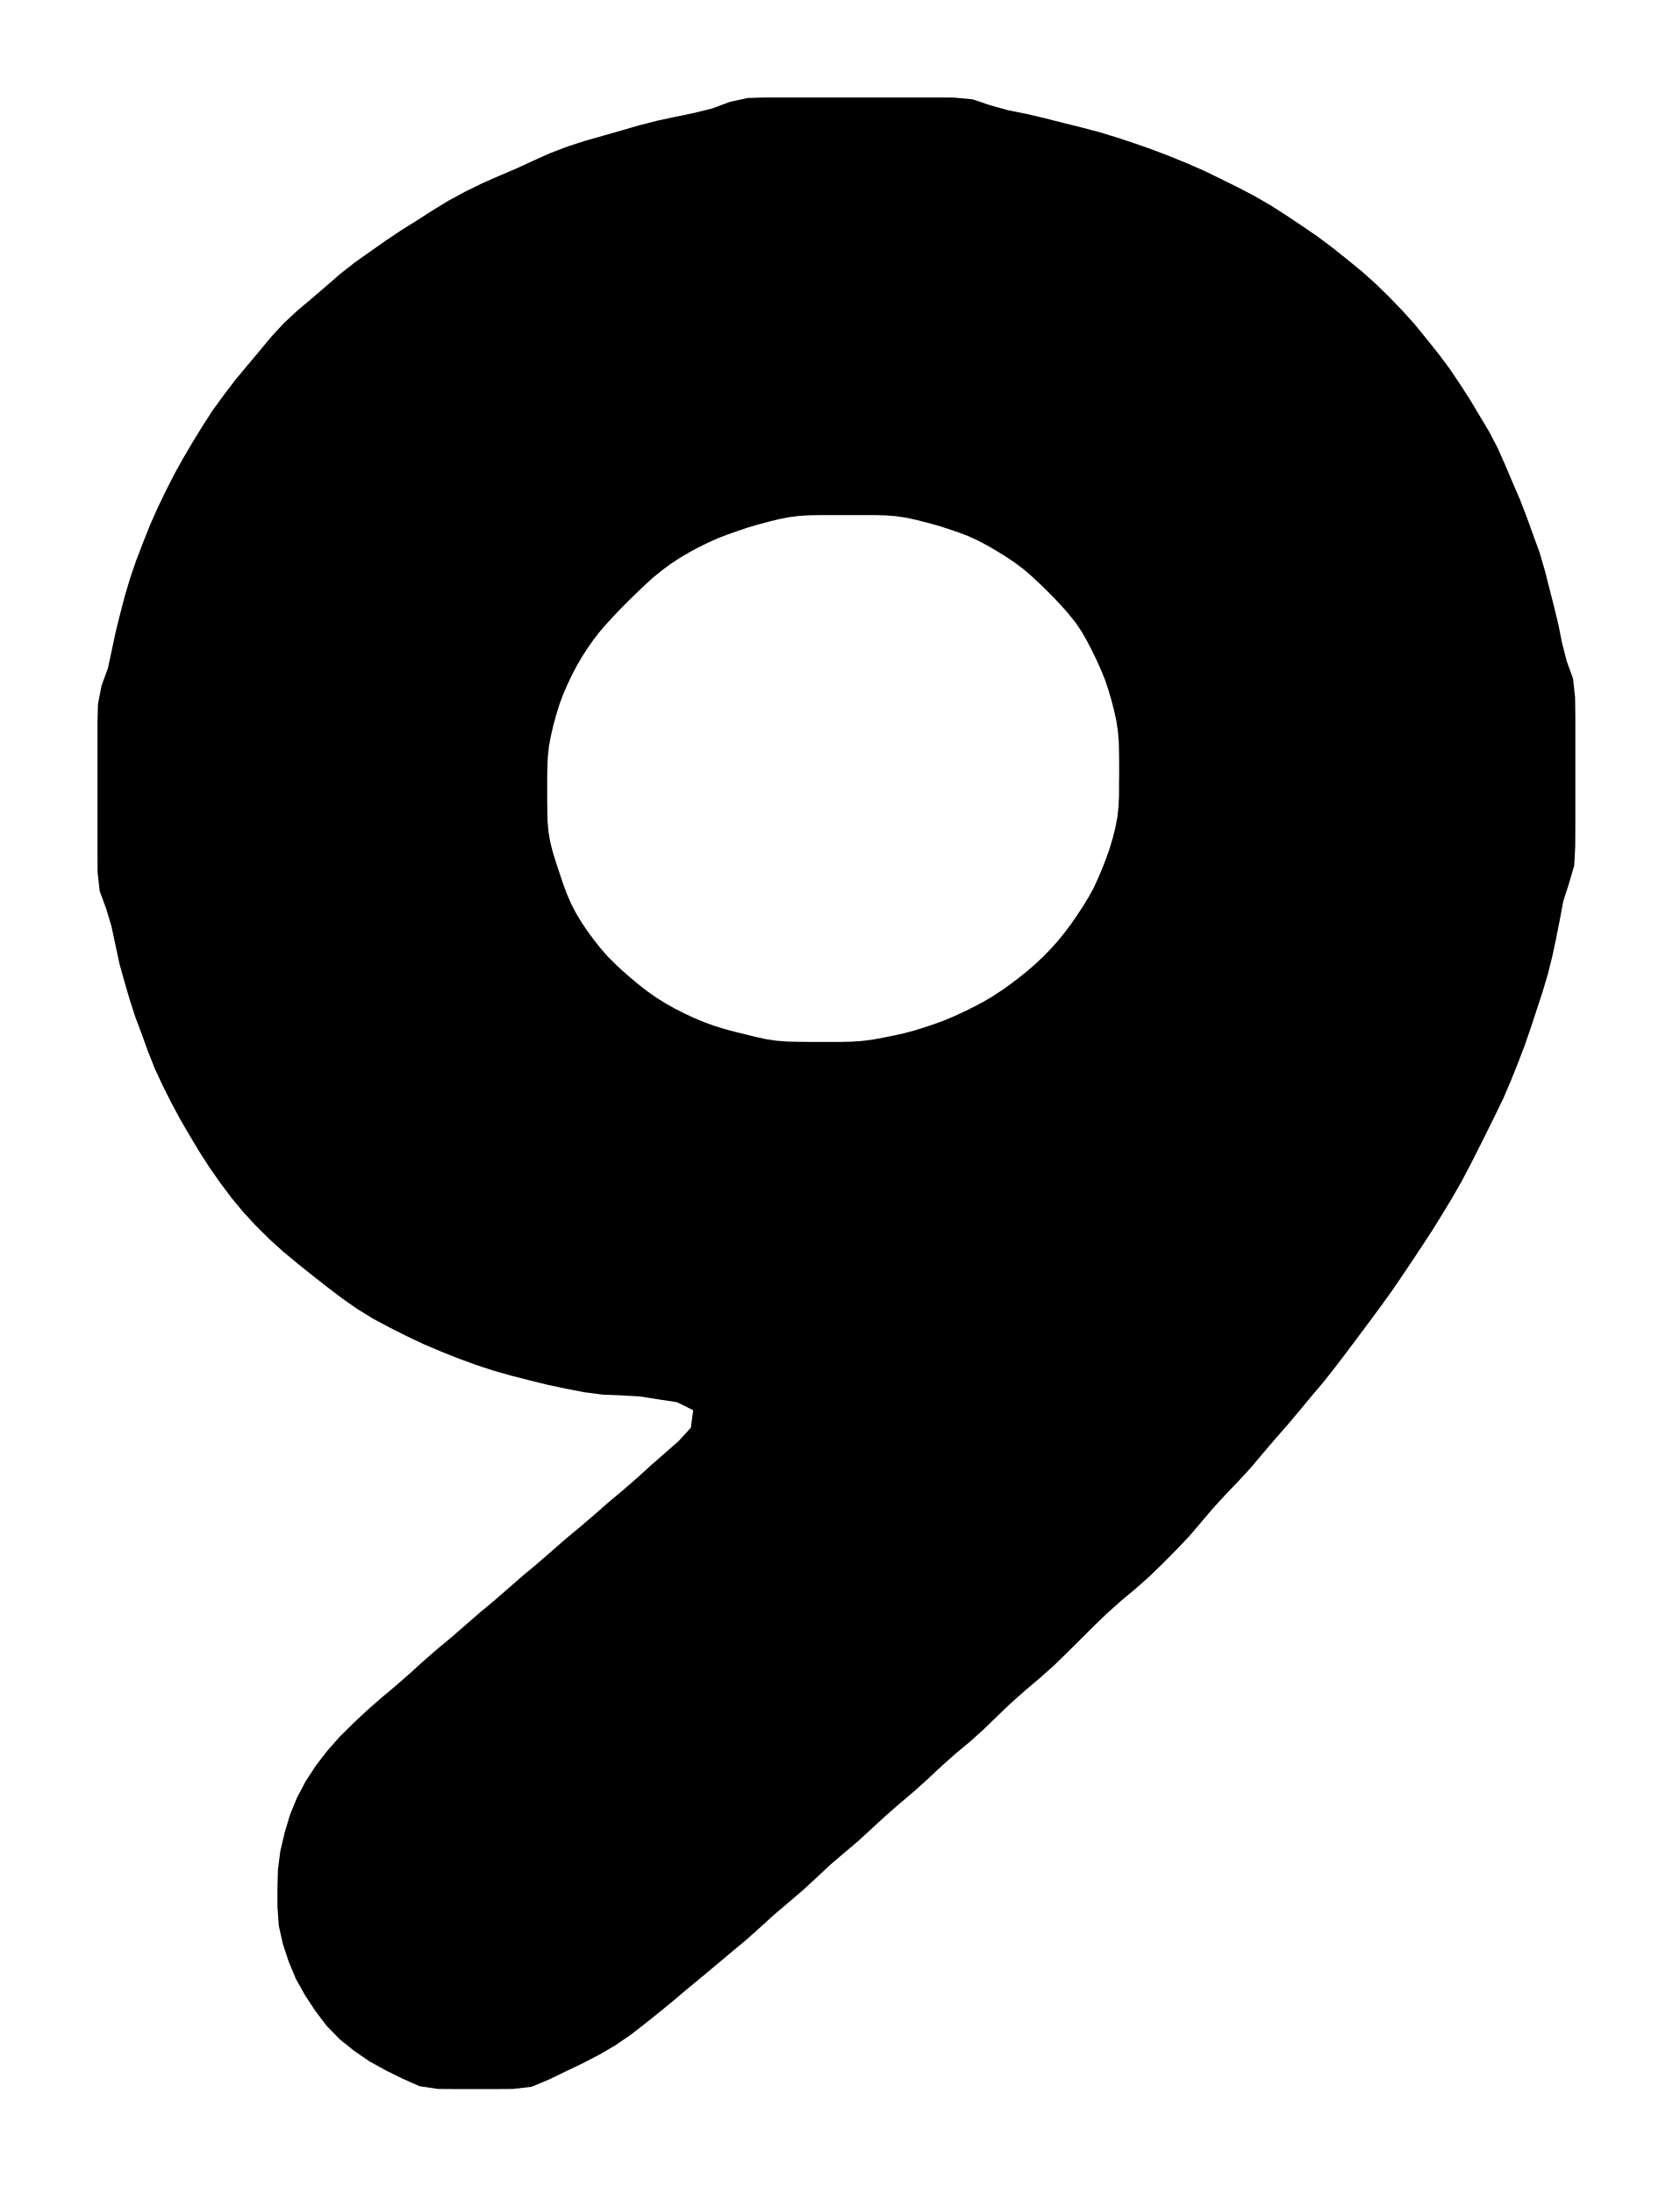
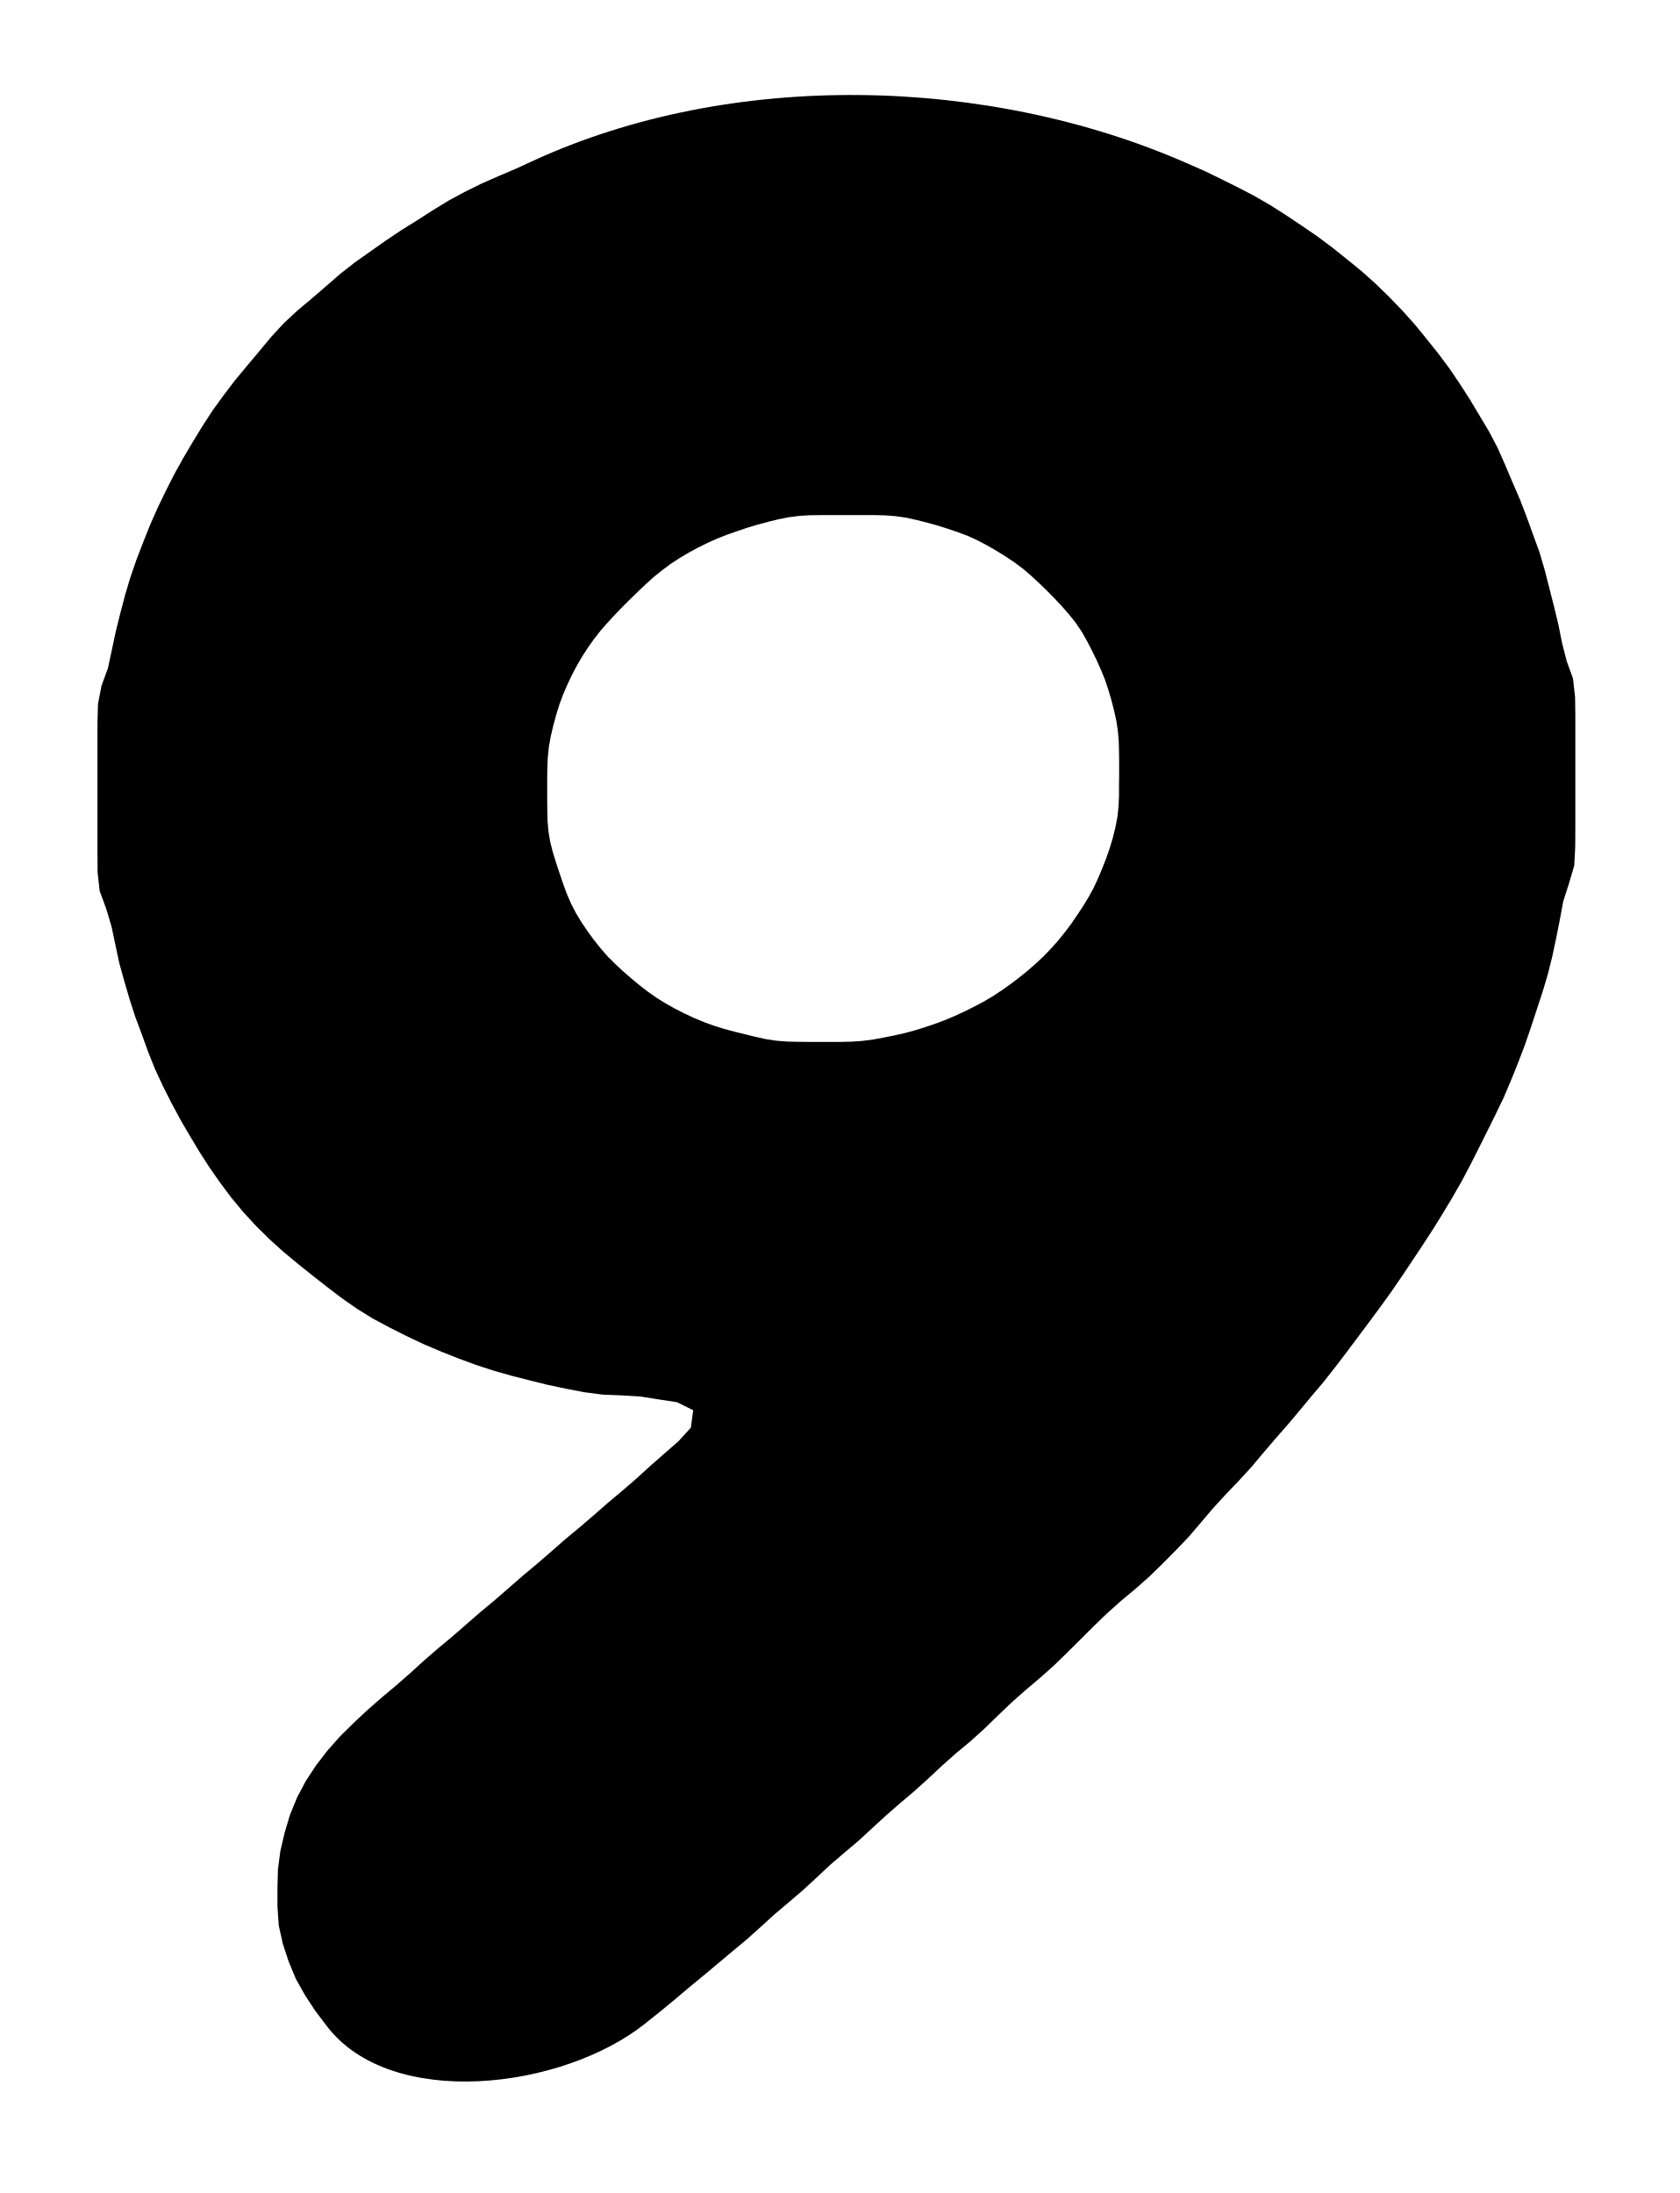
<svg xmlns="http://www.w3.org/2000/svg" viewBox="0 0 137.81 180.00">
-   <path d="M 59.90 8.36 L 58.46 8.90 L 56.97 9.27 L 55.47 9.58 L 53.97 9.90 L 52.48 10.28 L 51.00 10.71 L 49.53 11.13 L 48.05 11.55 L 46.59 12.02 L 45.15 12.57 L 43.75 13.20 L 42.36 13.84 L 40.95 14.44 L 39.54 15.06 L 38.16 15.74 L 36.81 16.47 L 35.50 17.27 L 34.21 18.10 L 32.91 18.91 L 31.63 19.77 L 30.38 20.65 L 29.12 21.54 L 27.91 22.49 L 26.75 23.50 L 25.59 24.50 L 24.42 25.48 L 23.29 26.53 L 22.25 27.66 L 21.27 28.84 L 20.28 30.02 L 19.30 31.20 L 18.37 32.42 L 17.47 33.66 L 16.63 34.95 L 15.83 36.26 L 15.05 37.58 L 14.30 38.93 L 13.61 40.29 L 12.94 41.68 L 12.32 43.08 L 11.75 44.51 L 11.20 45.94 L 10.70 47.39 L 10.26 48.86 L 9.87 50.35 L 9.50 51.84 L 9.18 53.34 L 8.86 54.84 L 8.33 56.29 L 8.04 57.79 L 8.00 59.32 L 8.00 60.86 L 8.00 62.39 L 8.00 63.93 L 8.00 65.46 L 8.00 67.00 L 8.00 68.54 L 8.00 70.07 L 8.01 71.61 L 8.18 73.13 L 8.71 74.57 L 9.15 76.04 L 9.47 77.54 L 9.79 79.05 L 10.20 80.53 L 10.63 82.00 L 11.10 83.46 L 11.64 84.90 L 12.16 86.34 L 12.73 87.77 L 13.38 89.16 L 14.07 90.53 L 14.80 91.89 L 15.57 93.21 L 16.36 94.53 L 17.19 95.82 L 18.07 97.08 L 18.99 98.31 L 19.97 99.49 L 21.01 100.62 L 22.10 101.70 L 23.24 102.73 L 24.42 103.71 L 25.62 104.67 L 26.83 105.62 L 28.05 106.55 L 29.31 107.43 L 30.62 108.24 L 31.97 108.96 L 33.34 109.65 L 34.73 110.31 L 36.14 110.91 L 37.57 111.48 L 39.01 112.01 L 40.47 112.49 L 41.94 112.91 L 43.43 113.29 L 44.92 113.66 L 46.43 113.98 L 47.93 114.27 L 49.46 114.47 L 50.99 114.53 L 52.52 114.62 L 54.04 114.86 L 55.56 115.09 L 56.89 115.75 L 56.70 117.18 L 55.67 118.31 L 54.51 119.32 L 53.36 120.33 L 52.22 121.37 L 51.06 122.37 L 49.88 123.36 L 48.73 124.37 L 47.56 125.37 L 46.38 126.35 L 45.23 127.36 L 44.06 128.37 L 42.89 129.35 L 41.73 130.36 L 40.57 131.37 L 39.39 132.35 L 38.23 133.36 L 37.07 134.37 L 35.89 135.35 L 34.73 136.36 L 33.60 137.39 L 32.44 138.40 L 31.26 139.39 L 30.11 140.40 L 28.99 141.45 L 27.90 142.53 L 26.88 143.68 L 25.94 144.90 L 25.10 146.18 L 24.38 147.54 L 23.80 148.96 L 23.36 150.43 L 23.01 151.92 L 22.81 153.44 L 22.77 154.98 L 22.77 156.51 L 22.88 158.05 L 23.21 159.54 L 23.69 161.00 L 24.28 162.42 L 25.03 163.76 L 25.87 165.04 L 26.80 166.27 L 27.87 167.37 L 29.06 168.33 L 30.33 169.20 L 31.67 169.94 L 33.05 170.62 L 34.45 171.24 L 35.97 171.46 L 37.50 171.47 L 39.04 171.47 L 40.58 171.47 L 42.11 171.46 L 43.63 171.28 L 45.05 170.69 L 46.43 170.02 L 47.81 169.36 L 49.18 168.65 L 50.50 167.88 L 51.77 167.01 L 52.98 166.07 L 54.18 165.11 L 55.37 164.13 L 56.54 163.14 L 57.73 162.16 L 58.90 161.18 L 60.08 160.19 L 61.26 159.21 L 62.41 158.18 L 63.54 157.15 L 64.71 156.16 L 65.88 155.16 L 67.01 154.12 L 68.13 153.07 L 69.30 152.07 L 70.47 151.08 L 71.60 150.04 L 72.73 149.00 L 73.89 147.99 L 75.06 147.00 L 76.20 145.97 L 77.32 144.92 L 78.47 143.90 L 79.65 142.92 L 80.79 141.89 L 81.89 140.82 L 83.00 139.76 L 84.15 138.74 L 85.32 137.75 L 86.47 136.73 L 87.57 135.66 L 88.66 134.58 L 89.75 133.49 L 90.85 132.43 L 92.00 131.40 L 93.18 130.42 L 94.33 129.40 L 95.43 128.33 L 96.51 127.24 L 97.57 126.13 L 98.57 124.96 L 99.56 123.79 L 100.60 122.66 L 101.66 121.55 L 102.70 120.42 L 103.69 119.24 L 104.69 118.07 L 105.70 116.92 L 106.69 115.74 L 107.67 114.56 L 108.66 113.39 L 109.61 112.18 L 110.54 110.96 L 111.46 109.73 L 112.38 108.50 L 113.29 107.27 L 114.19 106.02 L 115.06 104.75 L 115.91 103.48 L 116.76 102.20 L 117.60 100.91 L 118.41 99.60 L 119.20 98.29 L 119.96 96.96 L 120.68 95.60 L 121.37 94.23 L 122.06 92.85 L 122.74 91.48 L 123.41 90.09 L 124.01 88.68 L 124.58 87.26 L 125.13 85.82 L 125.63 84.37 L 126.11 82.91 L 126.59 81.45 L 127.03 79.98 L 127.40 78.49 L 127.72 76.99 L 128.02 75.48 L 128.30 73.97 L 128.77 72.51 L 129.20 71.04 L 129.28 69.51 L 129.29 67.98 L 129.29 66.44 L 129.29 64.91 L 129.29 63.37 L 129.29 61.83 L 129.29 60.30 L 129.29 58.76 L 129.27 57.23 L 129.10 55.70 L 128.58 54.26 L 128.20 52.77 L 127.90 51.27 L 127.54 49.78 L 127.16 48.29 L 126.78 46.80 L 126.35 45.33 L 125.82 43.88 L 125.30 42.44 L 124.75 41.01 L 124.14 39.60 L 123.54 38.18 L 122.92 36.78 L 122.21 35.42 L 121.42 34.10 L 120.63 32.78 L 119.80 31.49 L 118.94 30.22 L 118.02 28.99 L 117.06 27.79 L 116.09 26.60 L 115.06 25.46 L 113.99 24.35 L 112.89 23.28 L 111.75 22.26 L 110.56 21.29 L 109.36 20.33 L 108.13 19.41 L 106.86 18.54 L 105.59 17.69 L 104.29 16.86 L 102.96 16.09 L 101.60 15.38 L 100.23 14.70 L 98.85 14.03 L 97.44 13.41 L 96.02 12.83 L 94.58 12.28 L 93.13 11.77 L 91.68 11.29 L 90.21 10.84 L 88.72 10.45 L 87.23 10.08 L 85.74 9.70 L 84.25 9.35 L 82.74 9.05 L 81.27 8.64 L 79.81 8.15 L 78.29 8.01 L 76.75 8.00 L 75.22 8.00 L 73.68 8.00 L 72.14 8.00 L 70.61 8.00 L 69.07 8.00 L 67.54 8.00 L 66.00 8.00 L 64.47 8.00 L 62.93 8.00 L 61.39 8.04 Z M 63.90 42.62 L 64.76 42.45 L 65.63 42.34 L 66.51 42.29 L 67.39 42.28 L 68.27 42.28 L 69.15 42.28 L 70.03 42.28 L 70.91 42.28 L 71.78 42.28 L 72.66 42.30 L 73.54 42.37 L 74.41 42.50 L 75.27 42.69 L 76.12 42.91 L 76.97 43.14 L 77.81 43.41 L 78.64 43.69 L 79.46 44.00 L 80.26 44.37 L 81.04 44.78 L 81.80 45.22 L 82.54 45.68 L 83.27 46.17 L 83.98 46.70 L 84.64 47.27 L 85.29 47.87 L 85.92 48.48 L 86.54 49.11 L 87.14 49.75 L 87.72 50.41 L 88.27 51.10 L 88.76 51.82 L 89.20 52.59 L 89.60 53.36 L 89.99 54.16 L 90.35 54.96 L 90.68 55.77 L 90.96 56.60 L 91.21 57.45 L 91.43 58.30 L 91.62 59.16 L 91.75 60.03 L 91.82 60.90 L 91.84 61.78 L 91.85 62.66 L 91.85 63.54 L 91.84 64.42 L 91.84 65.30 L 91.80 66.18 L 91.71 67.05 L 91.54 67.92 L 91.33 68.77 L 91.08 69.61 L 90.79 70.44 L 90.47 71.26 L 90.13 72.07 L 89.76 72.87 L 89.34 73.64 L 88.88 74.39 L 88.40 75.12 L 87.90 75.85 L 87.37 76.55 L 86.82 77.23 L 86.23 77.89 L 85.62 78.52 L 84.98 79.12 L 84.31 79.70 L 83.63 80.25 L 82.93 80.78 L 82.21 81.29 L 81.48 81.77 L 80.72 82.22 L 79.94 82.63 L 79.16 83.02 L 78.36 83.39 L 77.55 83.73 L 76.72 84.04 L 75.89 84.32 L 75.05 84.58 L 74.20 84.81 L 73.34 85.00 L 72.48 85.17 L 71.62 85.33 L 70.75 85.44 L 69.87 85.50 L 68.99 85.52 L 68.11 85.52 L 67.23 85.52 L 66.35 85.52 L 65.47 85.51 L 64.59 85.49 L 63.72 85.42 L 62.85 85.29 L 61.99 85.10 L 61.14 84.89 L 60.28 84.68 L 59.43 84.45 L 58.59 84.19 L 57.77 83.89 L 56.96 83.55 L 56.16 83.18 L 55.38 82.78 L 54.61 82.35 L 53.86 81.88 L 53.15 81.38 L 52.45 80.84 L 51.78 80.28 L 51.11 79.70 L 50.47 79.10 L 49.85 78.48 L 49.27 77.81 L 48.73 77.13 L 48.21 76.42 L 47.72 75.69 L 47.26 74.93 L 46.86 74.15 L 46.51 73.34 L 46.21 72.52 L 45.93 71.69 L 45.65 70.85 L 45.39 70.01 L 45.17 69.16 L 45.02 68.30 L 44.94 67.42 L 44.92 66.54 L 44.91 65.66 L 44.91 64.78 L 44.91 63.90 L 44.92 63.03 L 44.96 62.15 L 45.05 61.27 L 45.21 60.41 L 45.41 59.55 L 45.64 58.70 L 45.90 57.86 L 46.20 57.04 L 46.55 56.23 L 46.92 55.44 L 47.33 54.66 L 47.77 53.90 L 48.25 53.16 L 48.76 52.44 L 49.30 51.75 L 49.88 51.09 L 50.48 50.44 L 51.09 49.81 L 51.71 49.19 L 52.34 48.58 L 52.98 47.97 L 53.63 47.38 L 54.31 46.83 L 55.02 46.30 L 55.75 45.82 L 56.51 45.37 L 57.28 44.95 L 58.07 44.56 L 58.87 44.20 L 59.69 43.88 L 60.52 43.59 L 61.35 43.31 L 62.19 43.06 L 63.04 42.83 Z" fill="currentColor" fill-rule="evenodd" clip-rule="evenodd" />
+   <path d="M 43.75 13.20 L 42.36 13.84 L 40.95 14.44 L 39.54 15.06 L 38.16 15.74 L 36.81 16.47 L 35.50 17.27 L 34.21 18.10 L 32.91 18.91 L 31.63 19.77 L 30.38 20.65 L 29.12 21.54 L 27.91 22.49 L 26.75 23.50 L 25.59 24.50 L 24.42 25.48 L 23.29 26.53 L 22.25 27.66 L 21.27 28.84 L 20.28 30.02 L 19.30 31.20 L 18.37 32.42 L 17.47 33.66 L 16.63 34.95 L 15.83 36.26 L 15.05 37.58 L 14.30 38.93 L 13.61 40.29 L 12.94 41.68 L 12.32 43.08 L 11.75 44.51 L 11.20 45.94 L 10.70 47.39 L 10.26 48.86 L 9.87 50.35 L 9.50 51.84 L 9.18 53.34 L 8.86 54.84 L 8.33 56.29 L 8.04 57.79 L 8.00 59.32 L 8.00 60.86 L 8.00 62.39 L 8.00 63.93 L 8.00 65.46 L 8.00 67.00 L 8.00 68.54 L 8.00 70.07 L 8.01 71.61 L 8.18 73.13 L 8.71 74.57 L 9.15 76.04 L 9.47 77.54 L 9.79 79.05 L 10.20 80.53 L 10.63 82.00 L 11.10 83.46 L 11.64 84.90 L 12.16 86.34 L 12.73 87.77 L 13.38 89.16 L 14.07 90.53 L 14.80 91.89 L 15.57 93.21 L 16.36 94.53 L 17.19 95.82 L 18.07 97.08 L 18.99 98.31 L 19.97 99.49 L 21.01 100.62 L 22.10 101.70 L 23.24 102.73 L 24.42 103.71 L 25.62 104.67 L 26.83 105.62 L 28.05 106.55 L 29.31 107.43 L 30.62 108.24 L 31.97 108.96 L 33.34 109.65 L 34.73 110.31 L 36.14 110.91 L 37.57 111.48 L 39.01 112.01 L 40.47 112.49 L 41.94 112.91 L 43.43 113.29 L 44.92 113.66 L 46.43 113.98 L 47.93 114.27 L 49.46 114.47 L 50.99 114.53 L 52.52 114.62 L 54.04 114.86 L 55.56 115.09 L 56.89 115.75 L 56.70 117.18 L 55.67 118.31 L 54.51 119.32 L 53.36 120.33 L 52.22 121.37 L 51.06 122.37 L 49.88 123.36 L 48.73 124.37 L 47.56 125.37 L 46.38 126.35 L 45.23 127.36 L 44.06 128.37 L 42.89 129.35 L 41.73 130.36 L 40.57 131.37 L 39.39 132.35 L 38.23 133.36 L 37.07 134.37 L 35.89 135.35 L 34.73 136.36 L 33.60 137.39 L 32.44 138.40 L 31.26 139.39 L 30.11 140.40 L 28.99 141.45 L 27.90 142.53 L 26.88 143.68 L 25.94 144.90 L 25.10 146.18 L 24.38 147.54 L 23.80 148.96 L 23.36 150.43 L 23.01 151.92 L 22.81 153.44 L 22.77 154.98 L 22.77 156.51 L 22.88 158.05 L 23.21 159.54 L 23.69 161.00 L 24.28 162.42 L 25.03 163.76 L 25.87 165.04 L 26.80 166.27 C 32.06 173.23 46.17 171.52 52.98 166.07 L 54.18 165.11 L 55.37 164.13 L 56.54 163.14 L 57.73 162.16 L 58.90 161.18 L 60.08 160.19 L 61.26 159.21 L 62.41 158.18 L 63.54 157.15 L 64.71 156.16 L 65.88 155.16 L 67.01 154.12 L 68.13 153.07 L 69.30 152.07 L 70.47 151.08 L 71.60 150.04 L 72.73 149.00 L 73.89 147.99 L 75.06 147.00 L 76.20 145.97 L 77.32 144.92 L 78.47 143.90 L 79.65 142.92 L 80.79 141.89 L 81.89 140.82 L 83.00 139.76 L 84.15 138.74 L 85.32 137.75 L 86.47 136.73 L 87.57 135.66 L 88.66 134.58 L 89.75 133.49 L 90.85 132.43 L 92.00 131.40 L 93.18 130.42 L 94.33 129.40 L 95.43 128.33 L 96.51 127.24 L 97.57 126.13 L 98.57 124.96 L 99.56 123.79 L 100.60 122.66 L 101.66 121.55 L 102.70 120.42 L 103.69 119.24 L 104.69 118.07 L 105.70 116.92 L 106.69 115.74 L 107.67 114.56 L 108.66 113.39 L 109.61 112.18 L 110.54 110.96 L 111.46 109.73 L 112.38 108.50 L 113.29 107.27 L 114.19 106.02 L 115.06 104.75 L 115.91 103.48 L 116.76 102.20 L 117.60 100.91 L 118.41 99.60 L 119.20 98.29 L 119.96 96.96 L 120.68 95.60 L 121.37 94.23 L 122.06 92.85 L 122.74 91.48 L 123.41 90.09 L 124.01 88.68 L 124.58 87.26 L 125.13 85.82 L 125.63 84.37 L 126.11 82.91 L 126.59 81.45 L 127.03 79.98 L 127.40 78.49 L 127.72 76.99 L 128.02 75.48 L 128.30 73.97 L 128.77 72.51 L 129.20 71.04 L 129.28 69.51 L 129.29 67.98 L 129.29 66.44 L 129.29 64.91 L 129.29 63.37 L 129.29 61.83 L 129.29 60.30 L 129.29 58.76 L 129.27 57.23 L 129.10 55.70 L 128.58 54.26 L 128.20 52.77 L 127.90 51.27 L 127.54 49.78 L 127.16 48.29 L 126.78 46.80 L 126.35 45.33 L 125.82 43.88 L 125.30 42.44 L 124.75 41.01 L 124.14 39.60 L 123.54 38.18 L 122.92 36.78 L 122.21 35.42 L 121.42 34.10 L 120.63 32.78 L 119.80 31.49 L 118.94 30.22 L 118.02 28.99 L 117.06 27.79 L 116.09 26.60 L 115.06 25.46 L 113.99 24.35 L 112.89 23.28 L 111.75 22.26 L 110.56 21.29 L 109.36 20.33 L 108.13 19.41 L 106.86 18.54 L 105.59 17.69 L 104.29 16.86 L 102.96 16.09 L 101.60 15.38 L 100.23 14.70 L 98.85 14.03 L 97.44 13.41 C 81.06 6.21 60.01 5.72 43.75 13.20 Z M 63.90 42.62 L 64.76 42.45 L 65.63 42.34 L 66.51 42.29 L 67.39 42.28 L 68.27 42.28 L 69.15 42.28 L 70.03 42.28 L 70.91 42.28 L 71.78 42.28 L 72.66 42.30 L 73.54 42.37 L 74.41 42.50 L 75.27 42.69 L 76.12 42.91 L 76.97 43.14 L 77.81 43.41 L 78.64 43.69 L 79.46 44.00 L 80.26 44.37 L 81.04 44.78 L 81.80 45.22 L 82.54 45.68 L 83.27 46.17 L 83.98 46.70 L 84.64 47.27 L 85.29 47.87 L 85.92 48.48 L 86.54 49.11 L 87.14 49.75 L 87.72 50.41 L 88.27 51.10 L 88.76 51.82 L 89.20 52.59 L 89.60 53.36 L 89.99 54.16 L 90.35 54.96 L 90.68 55.77 L 90.96 56.60 L 91.21 57.45 L 91.43 58.30 L 91.62 59.16 L 91.75 60.03 L 91.82 60.90 L 91.84 61.78 L 91.85 62.66 L 91.85 63.54 L 91.84 64.42 L 91.84 65.30 L 91.80 66.18 L 91.71 67.05 L 91.54 67.92 L 91.33 68.77 L 91.08 69.61 L 90.79 70.44 L 90.47 71.26 L 90.13 72.07 L 89.76 72.87 L 89.34 73.64 L 88.88 74.39 L 88.40 75.12 L 87.90 75.85 L 87.37 76.55 L 86.82 77.23 L 86.23 77.89 L 85.62 78.52 L 84.98 79.12 L 84.31 79.70 L 83.63 80.25 L 82.93 80.78 L 82.21 81.29 L 81.48 81.77 L 80.72 82.22 L 79.94 82.63 L 79.16 83.02 L 78.36 83.39 L 77.55 83.73 L 76.72 84.04 L 75.89 84.32 L 75.05 84.58 L 74.20 84.81 L 73.34 85.00 L 72.48 85.17 L 71.62 85.33 L 70.75 85.44 L 69.87 85.50 L 68.99 85.52 L 68.11 85.52 L 67.23 85.52 L 66.35 85.52 L 65.47 85.51 L 64.59 85.49 L 63.72 85.42 L 62.85 85.29 L 61.99 85.10 L 61.14 84.89 L 60.28 84.68 L 59.43 84.45 L 58.59 84.19 L 57.77 83.89 L 56.96 83.55 L 56.16 83.18 L 55.38 82.78 L 54.61 82.35 L 53.86 81.88 L 53.15 81.38 L 52.45 80.84 L 51.78 80.28 L 51.11 79.70 L 50.47 79.10 L 49.85 78.48 L 49.27 77.81 L 48.73 77.13 L 48.21 76.42 L 47.72 75.69 L 47.26 74.93 L 46.86 74.15 L 46.51 73.34 L 46.21 72.52 L 45.93 71.69 L 45.65 70.85 L 45.39 70.01 L 45.17 69.16 L 45.02 68.30 L 44.94 67.42 L 44.92 66.54 L 44.91 65.66 L 44.91 64.78 L 44.91 63.90 L 44.92 63.03 L 44.96 62.15 L 45.05 61.27 L 45.21 60.41 L 45.41 59.55 L 45.64 58.70 L 45.90 57.86 L 46.20 57.04 L 46.55 56.23 L 46.92 55.44 L 47.33 54.66 L 47.77 53.90 L 48.25 53.16 L 48.76 52.44 L 49.30 51.75 L 49.88 51.09 L 50.48 50.44 L 51.09 49.81 L 51.71 49.19 L 52.34 48.58 L 52.98 47.97 L 53.63 47.38 L 54.31 46.83 L 55.02 46.30 L 55.75 45.82 L 56.51 45.37 L 57.28 44.95 L 58.07 44.56 L 58.87 44.20 L 59.69 43.88 L 60.52 43.59 L 61.35 43.31 L 62.19 43.06 L 63.04 42.83 Z" fill="currentColor" fill-rule="evenodd" clip-rule="evenodd" />
</svg>
